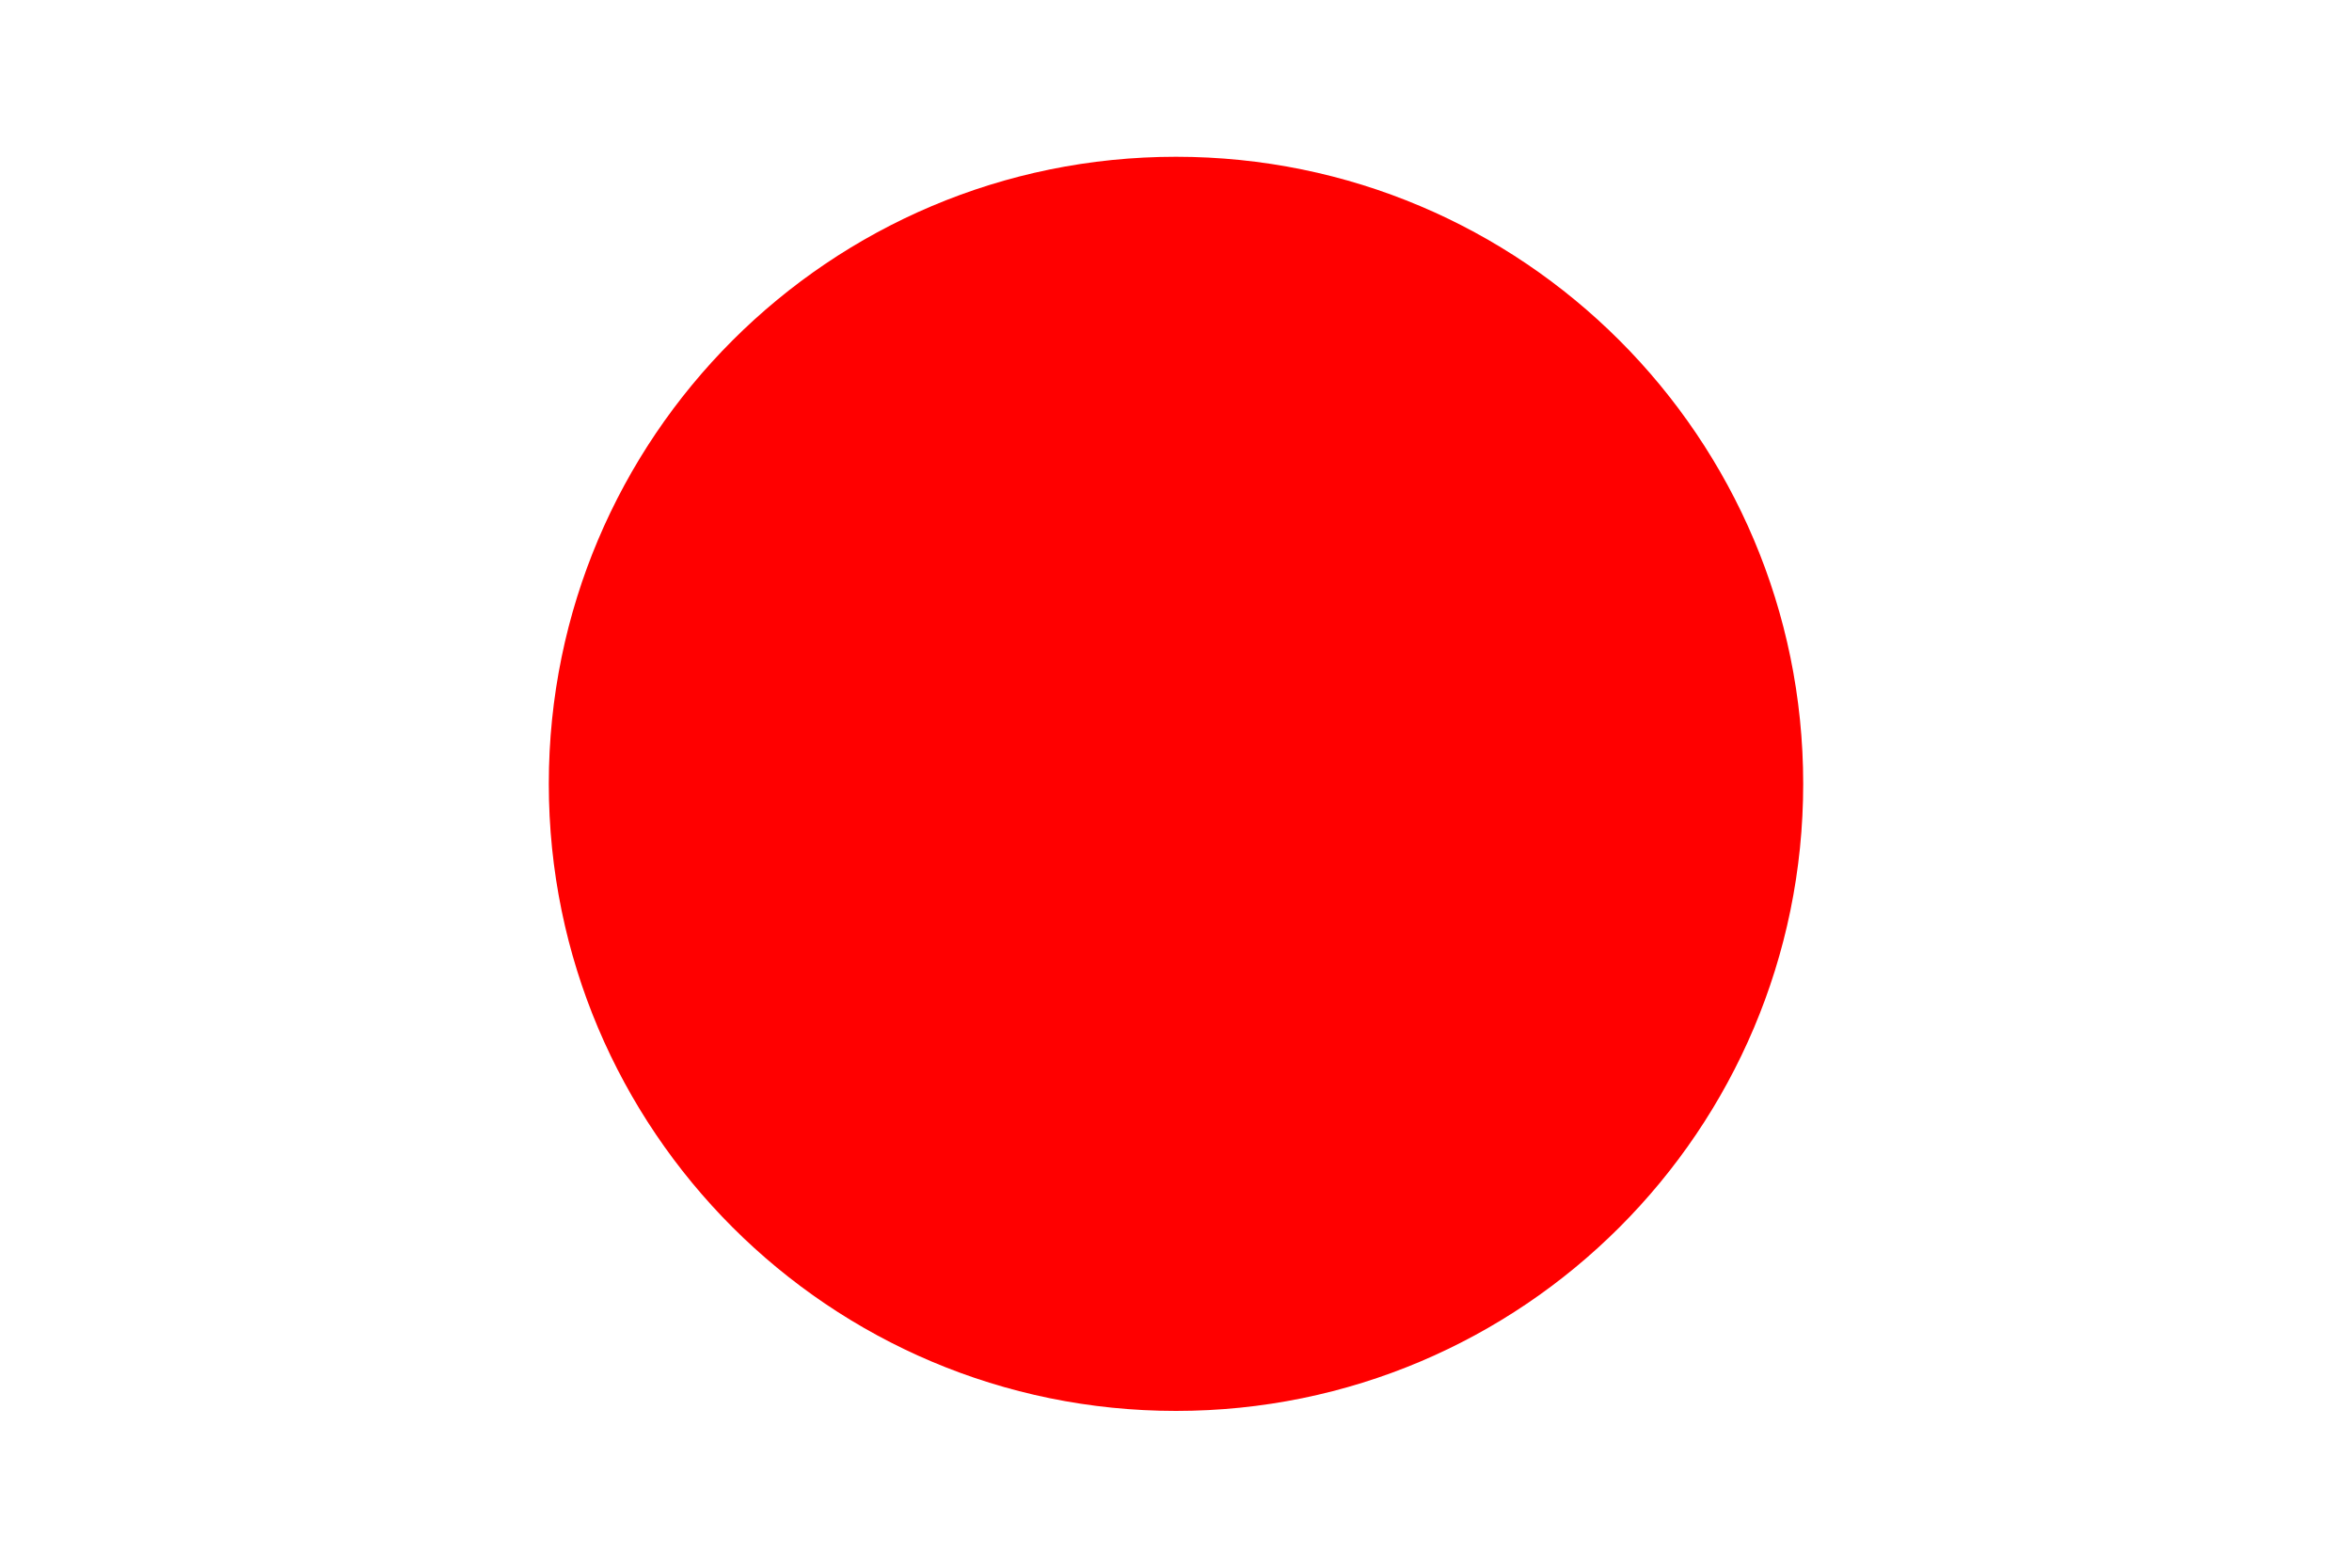
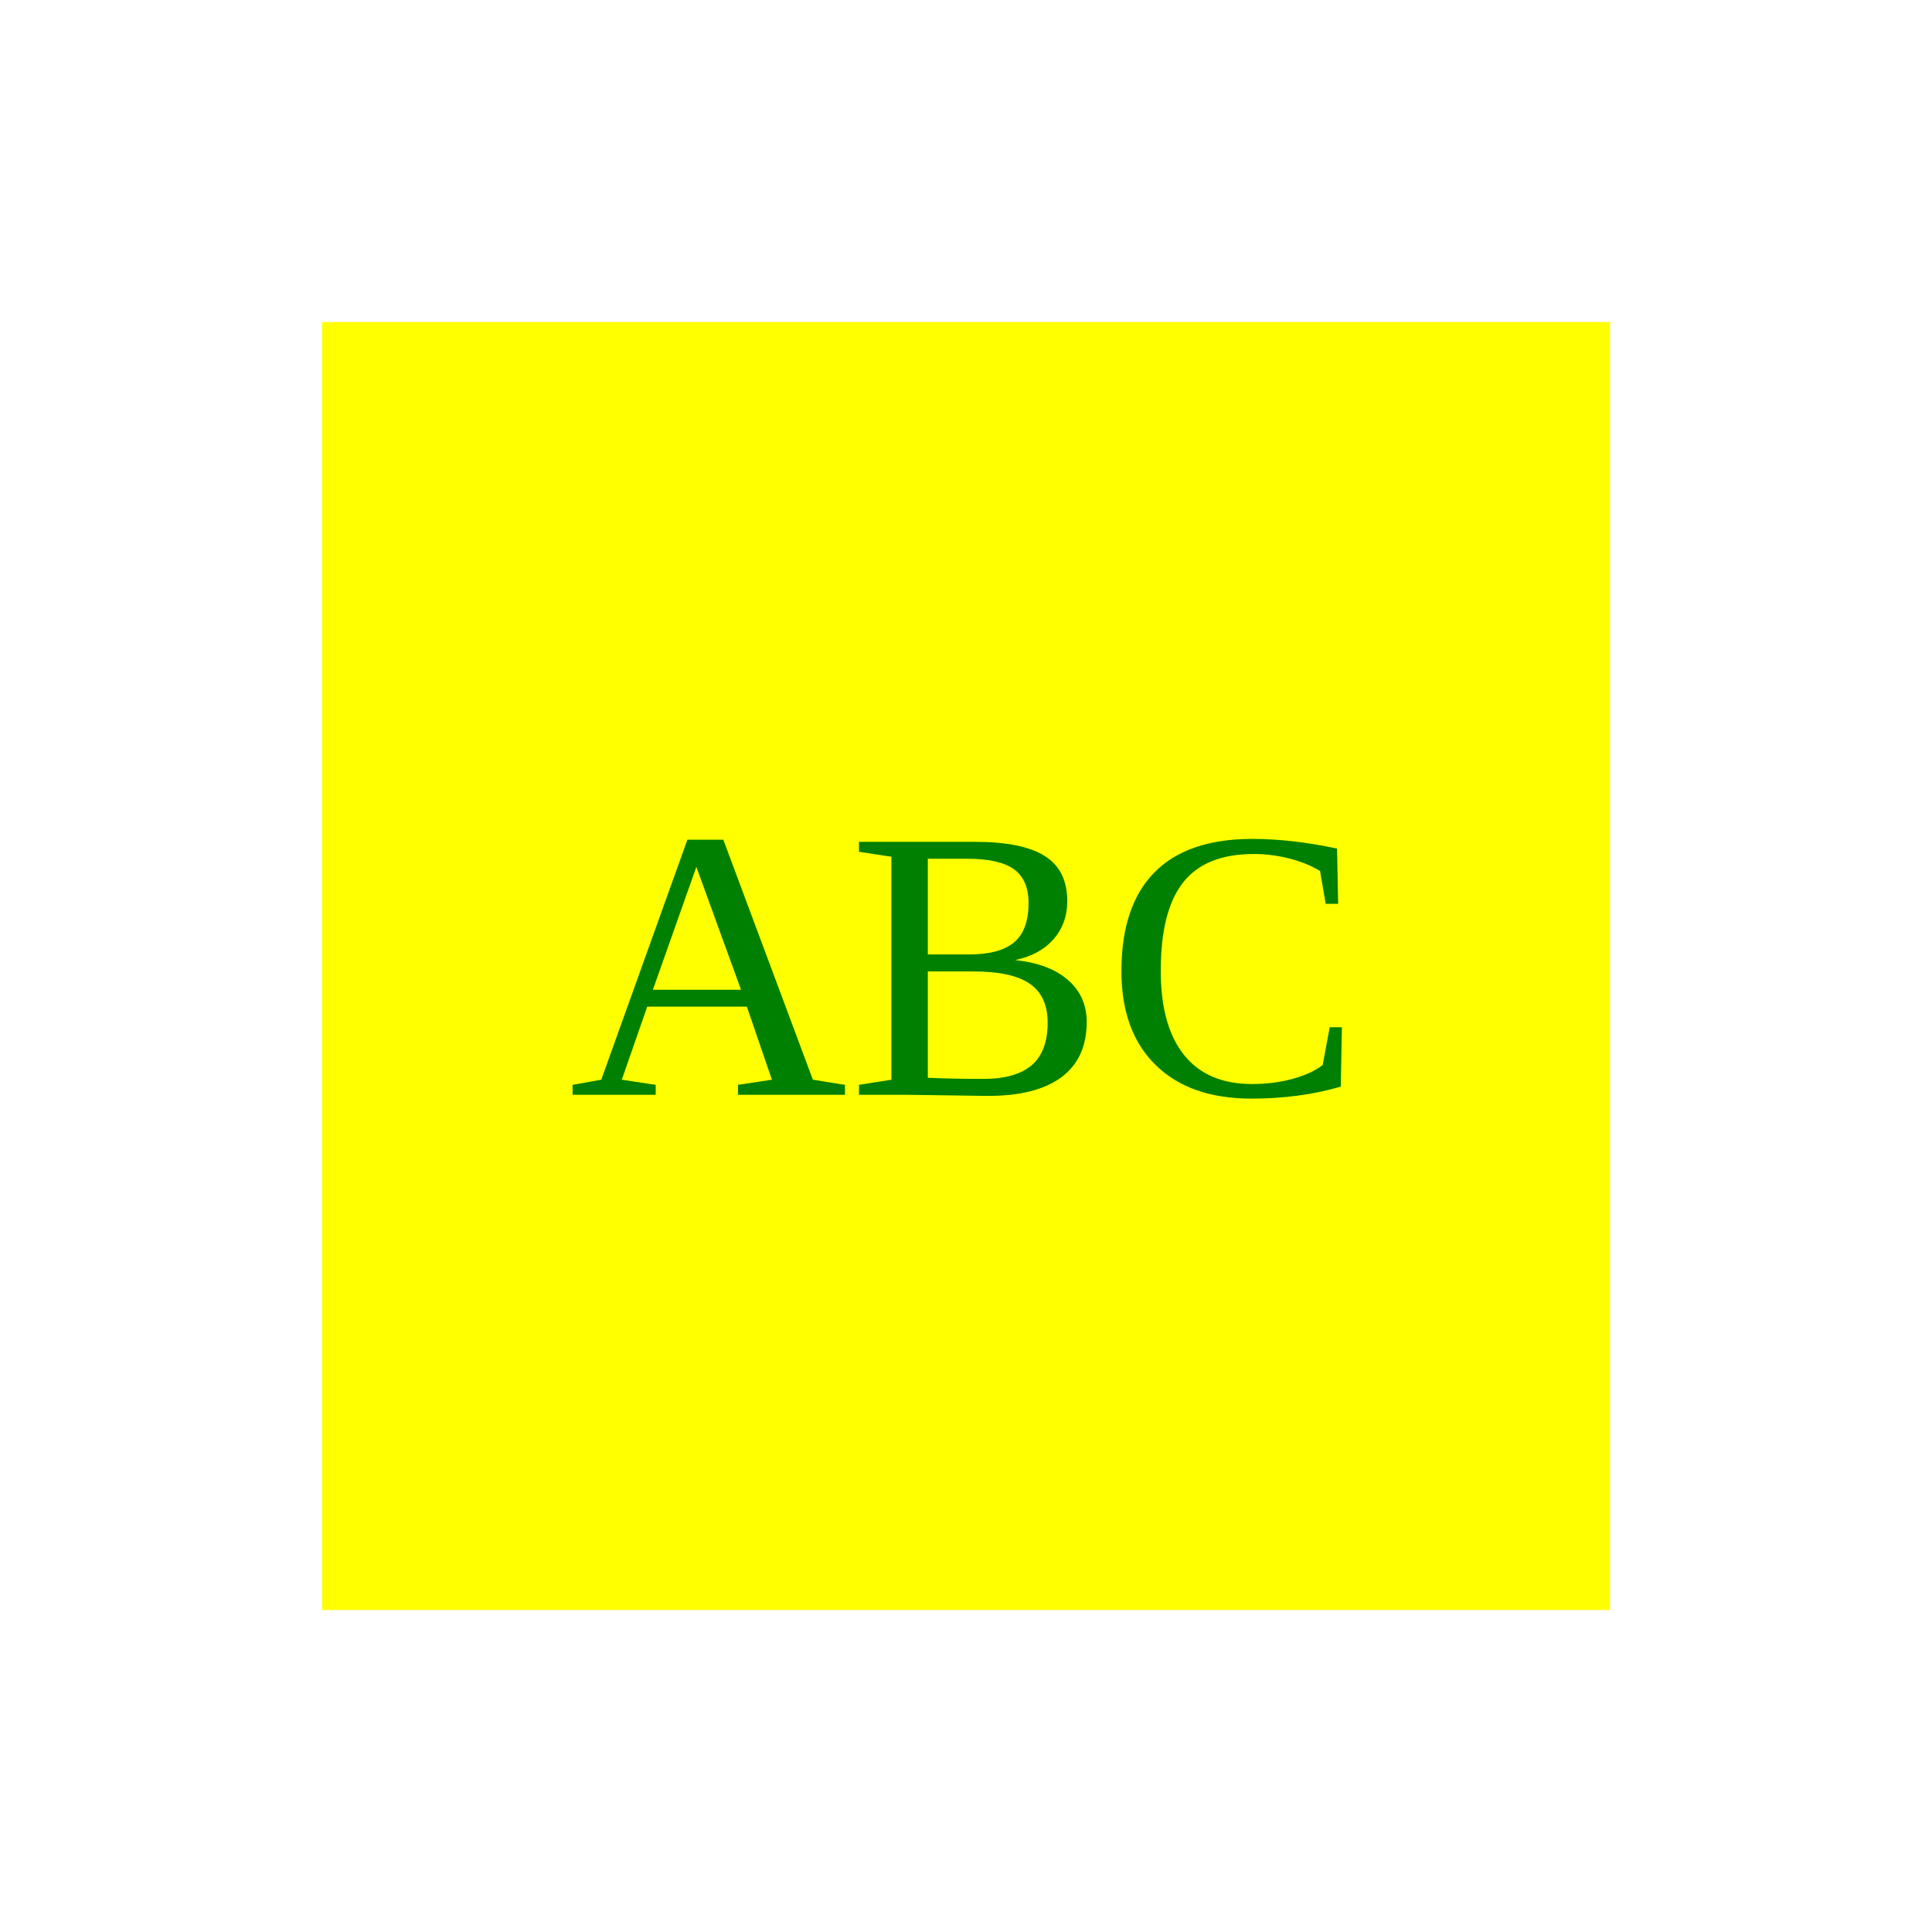
- <svg xmlns="http://www.w3.org/2000/svg" version="1.1" width="300" height="200">
-   <circle cx="150" cy="100" r="80" fill="red" />
-   <text x="150" y="125" font-size="60" text-anchor="middle" fill="red">sadf</text>
+ <svg xmlns="http://www.w3.org/2000/svg" version="1.1" width="300" height="300">
+   <rect x="50" y="50" width="200" height="200" fill="yellow" />
+   <text x="150" y="170" font-size="60" text-anchor="middle" fill="green">ABC</text>
</svg>
